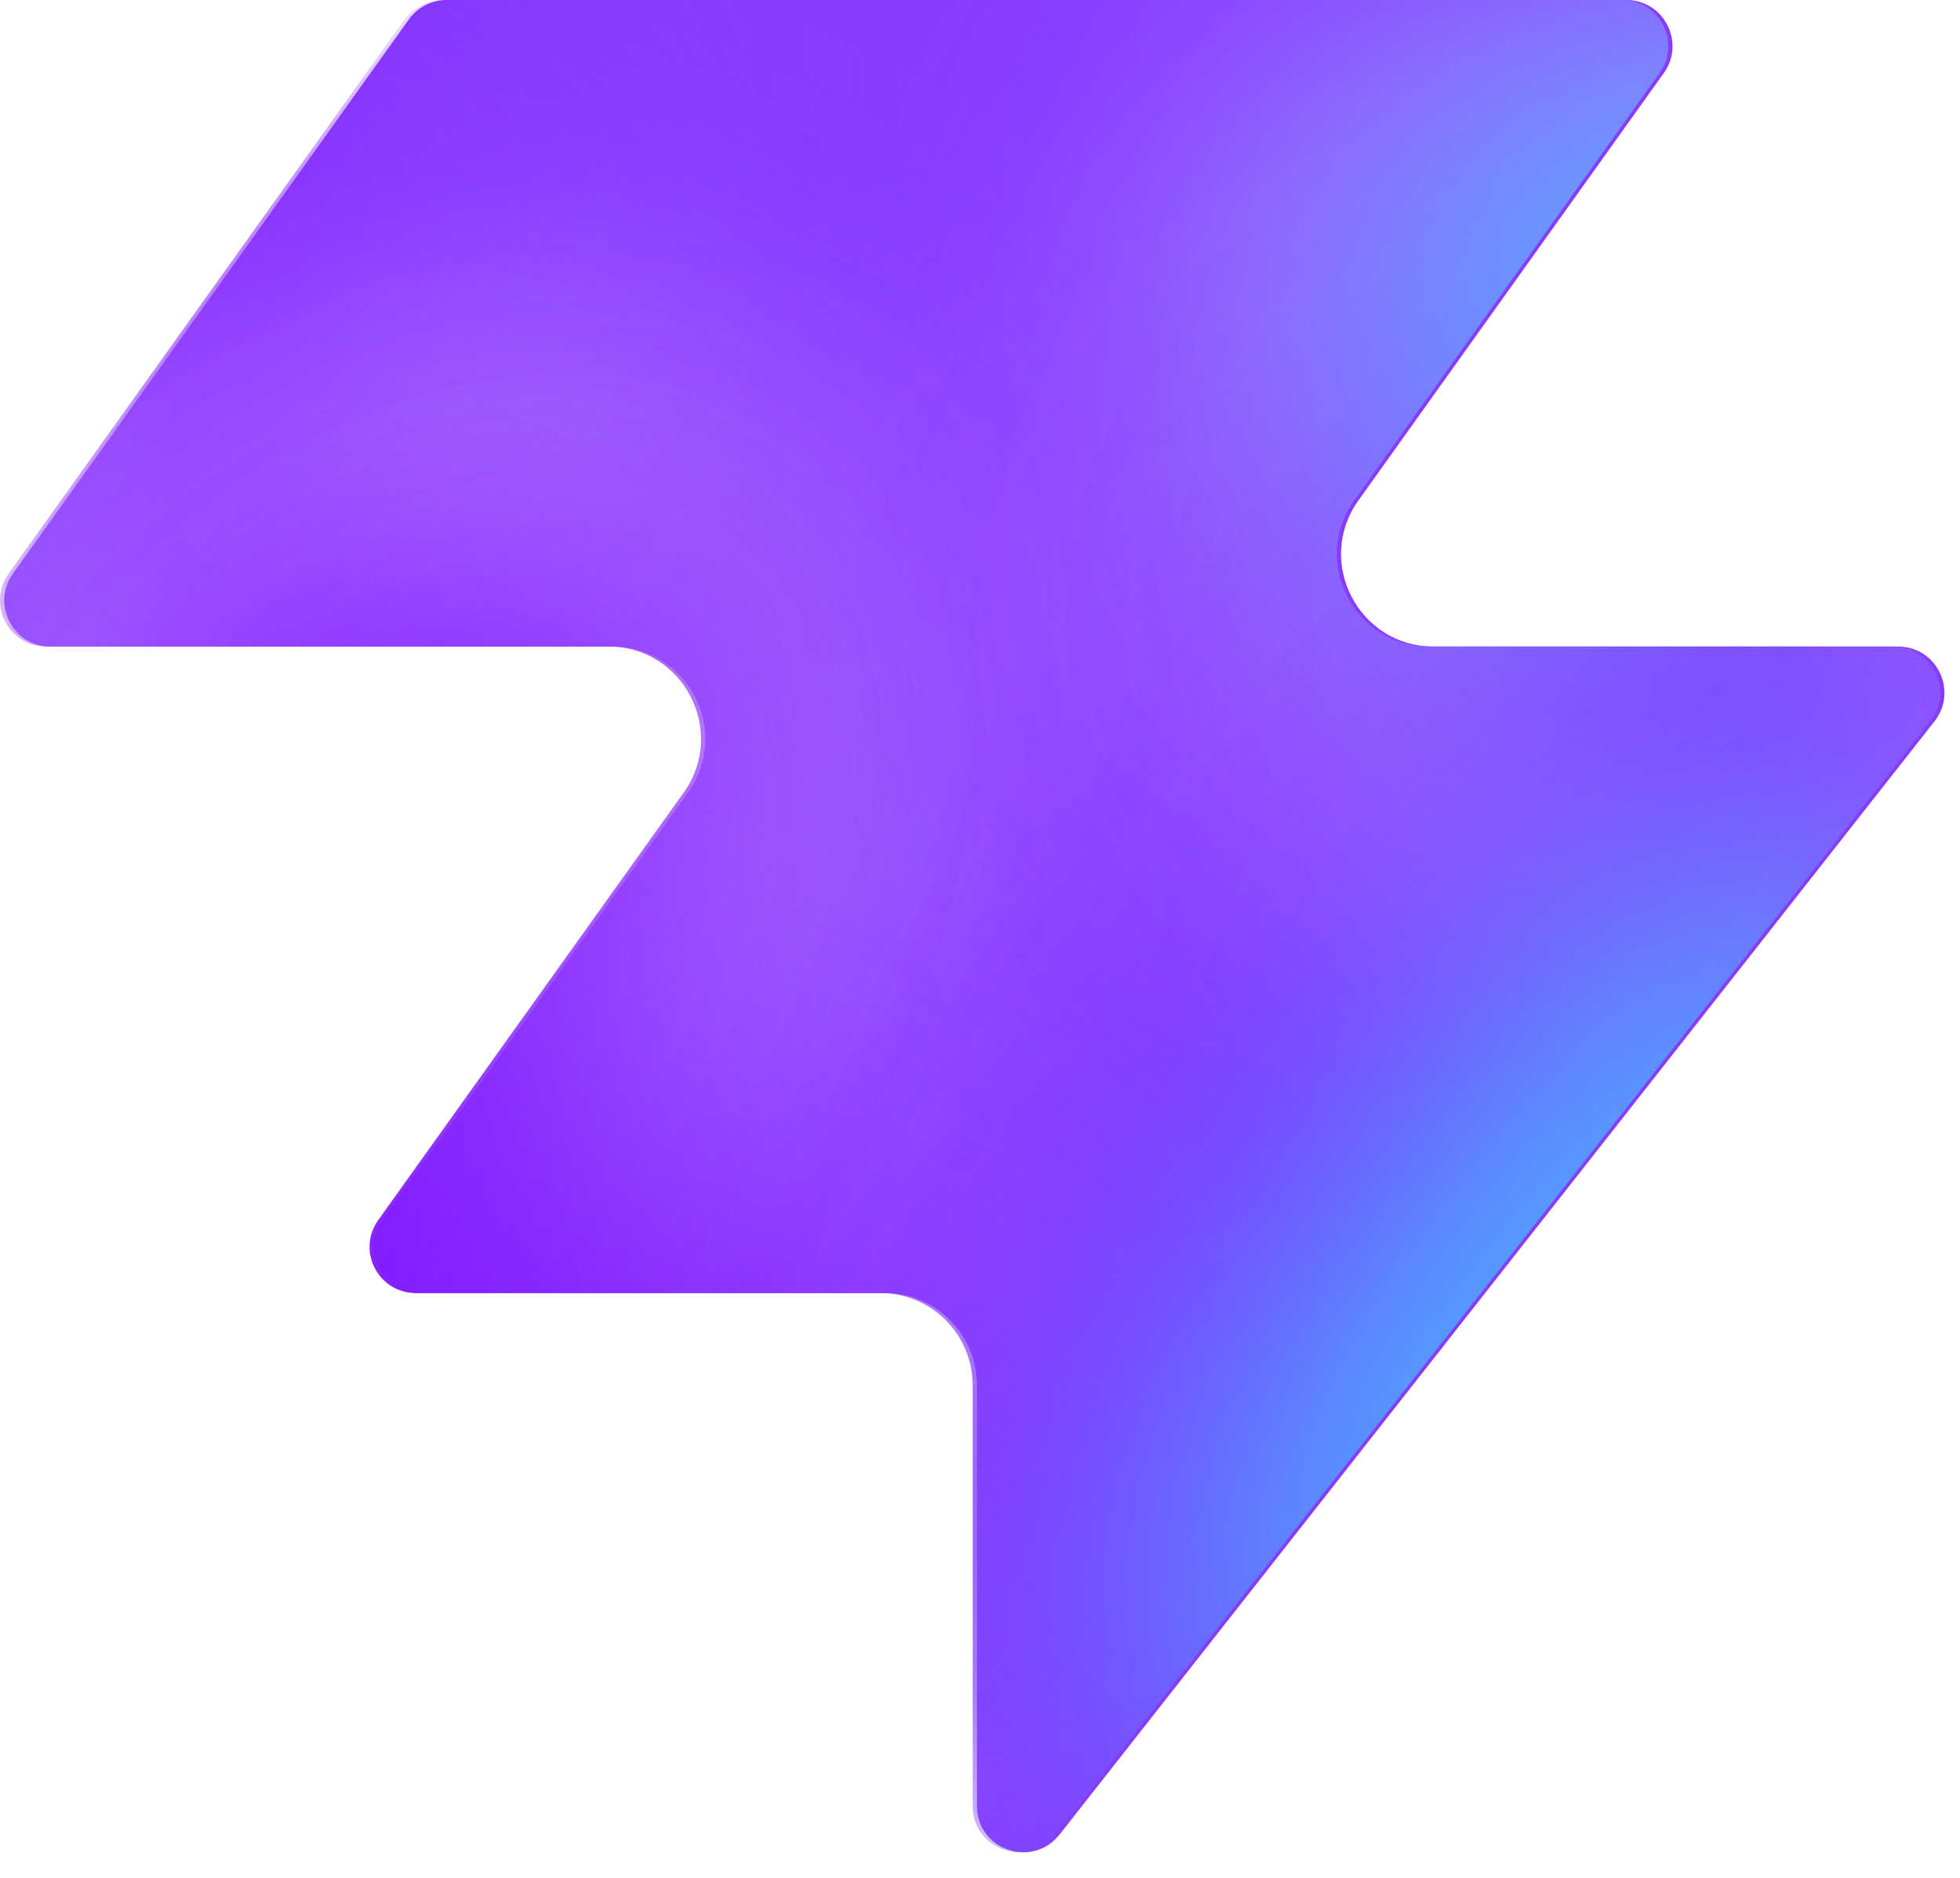
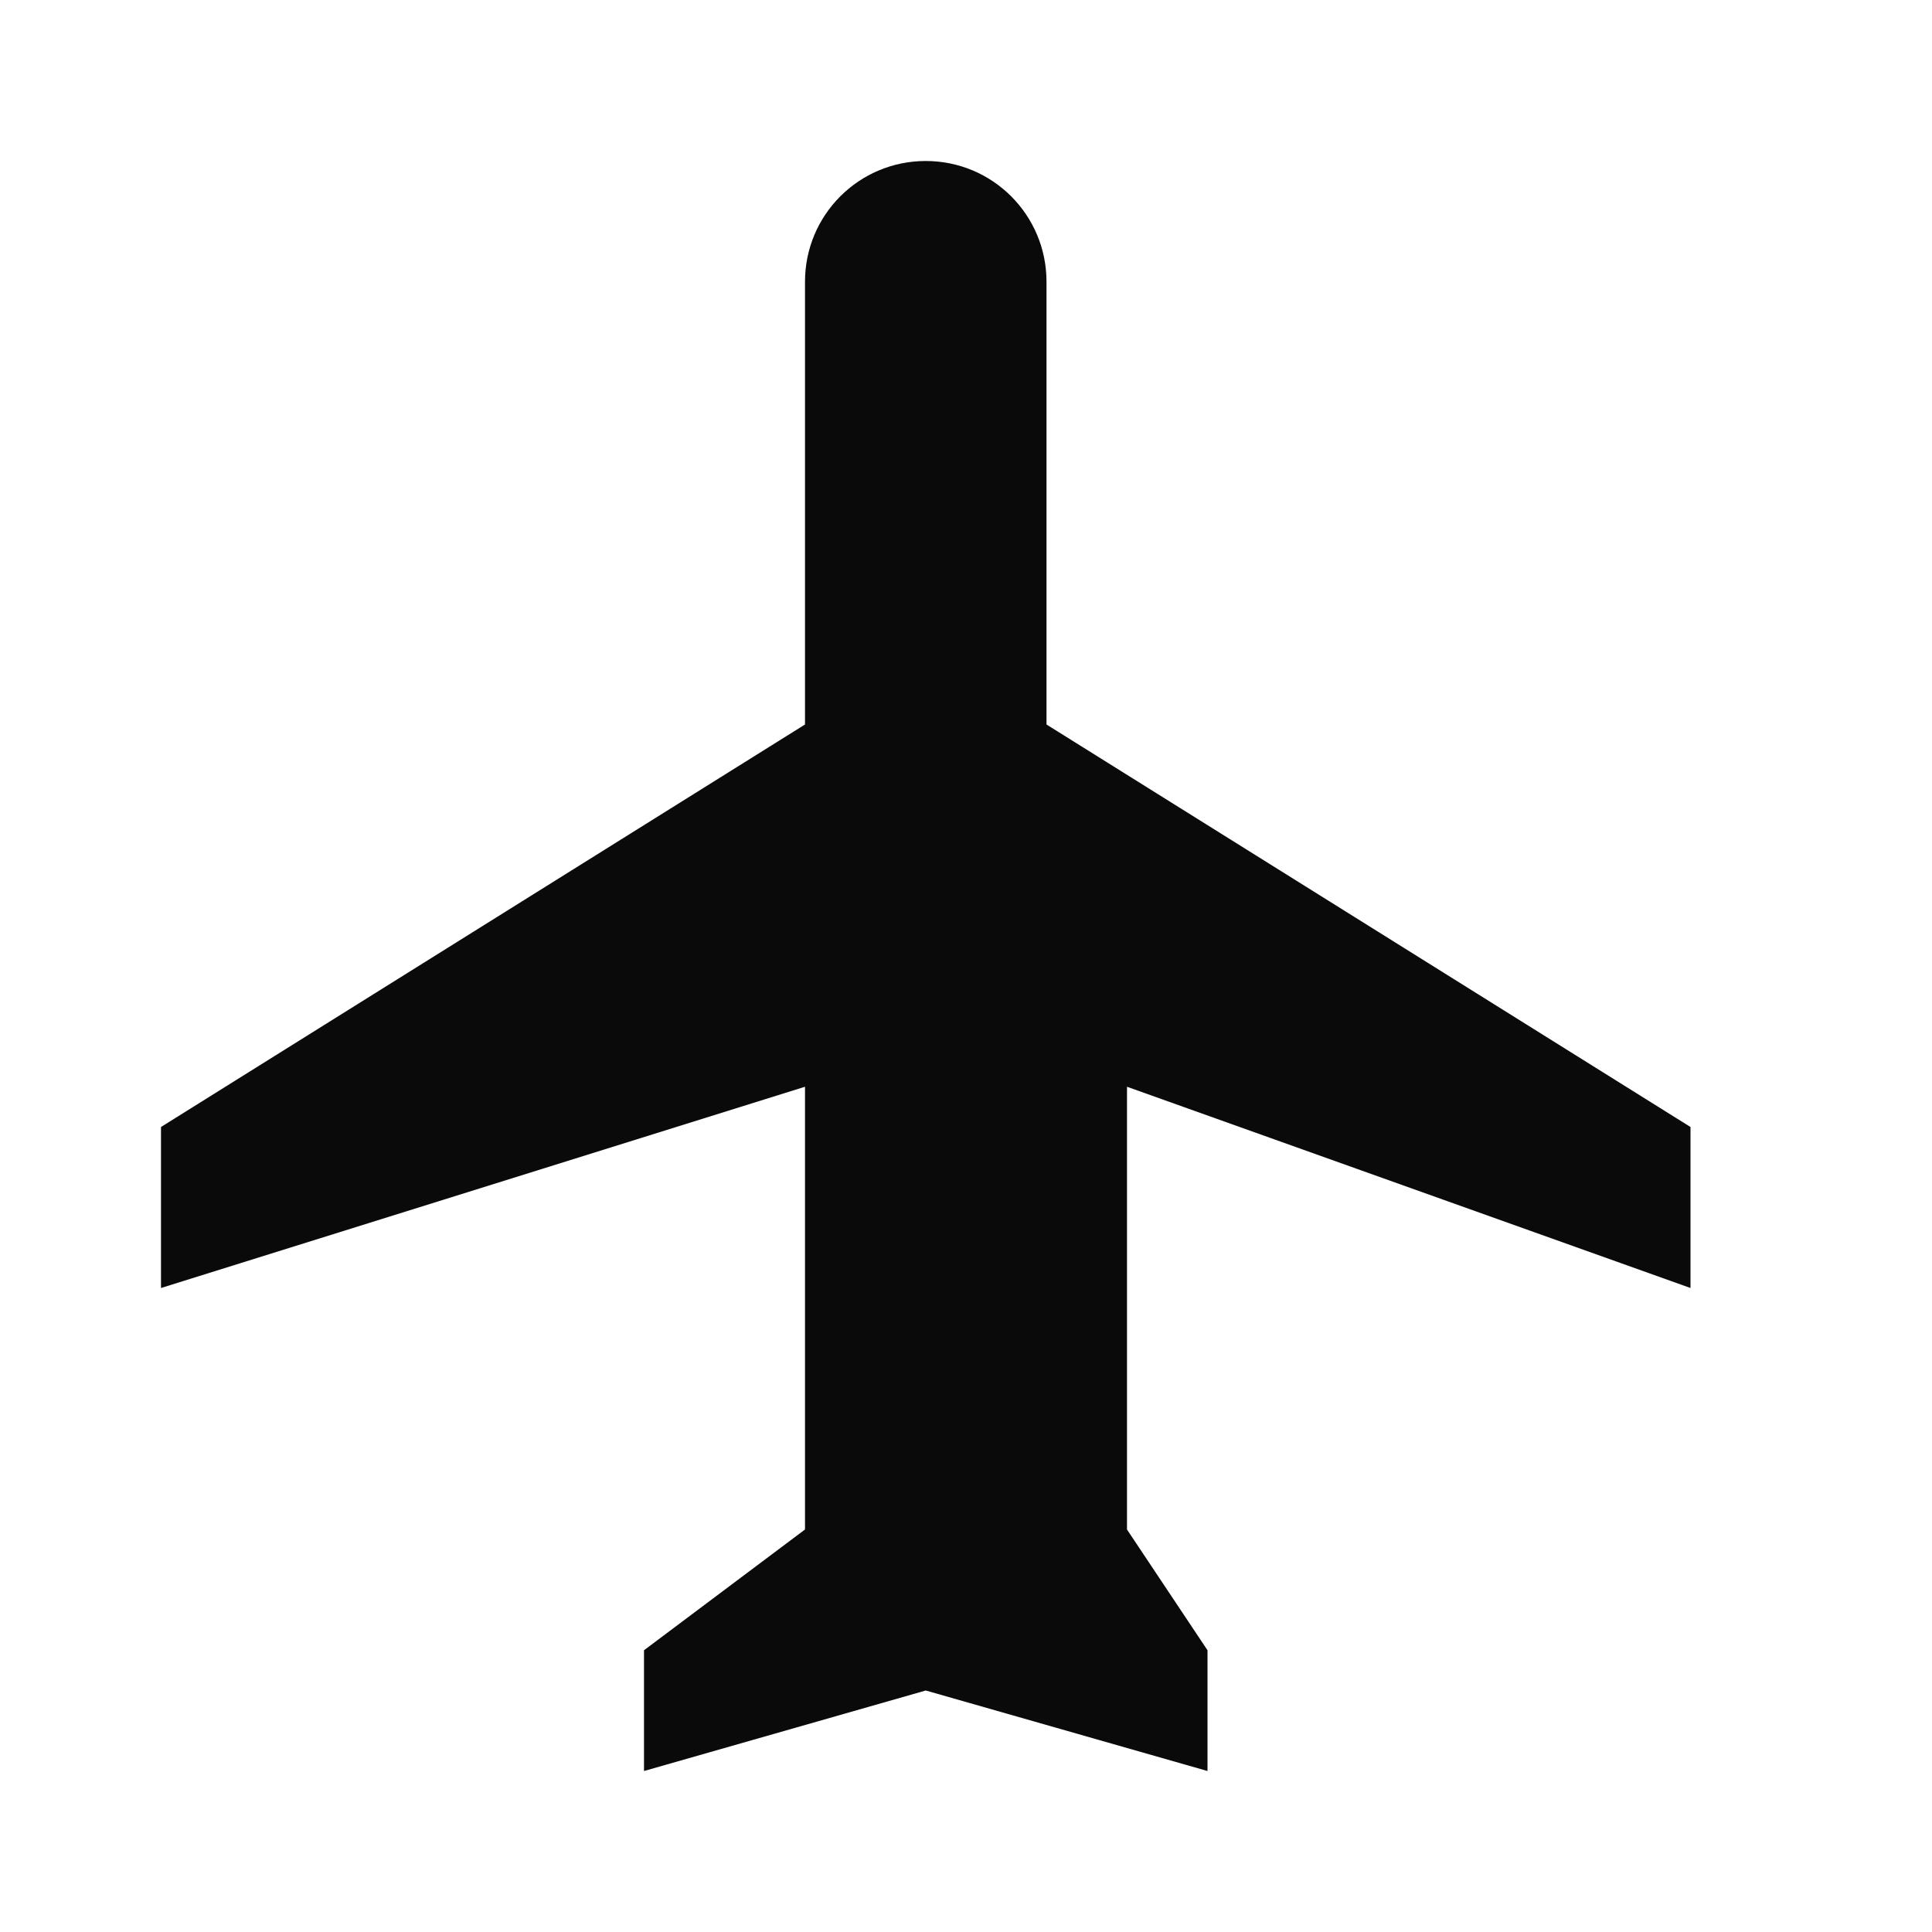
- <svg xmlns="http://www.w3.org/2000/svg" width="48" height="46" fill="none" viewBox="0 0 48 46">
-   <path fill="#863bff" d="M25.946 44.938c-.664.845-2.021.375-2.021-.698V33.937a2.26 2.26 0 0 0-2.262-2.262H10.287c-.92 0-1.456-1.04-.92-1.788l7.48-10.471c1.07-1.497 0-3.578-1.842-3.578H1.237c-.92 0-1.456-1.04-.92-1.788L10.013.474c.214-.297.556-.474.92-.474h28.894c.92 0 1.456 1.04.92 1.788l-7.48 10.471c-1.07 1.498 0 3.579 1.842 3.579h11.377c.943 0 1.473 1.088.89 1.83L25.947 44.94z" style="fill:#863bff;fill:color(display-p3 .525 .23 1);fill-opacity:1" />
-   <mask id="a" width="48" height="46" x="0" y="0" maskUnits="userSpaceOnUse" style="mask-type:alpha">
-     <path fill="#000" d="M25.842 44.938c-.664.844-2.021.375-2.021-.698V33.937a2.26 2.26 0 0 0-2.262-2.262H10.183c-.92 0-1.456-1.04-.92-1.788l7.48-10.471c1.07-1.498 0-3.579-1.842-3.579H1.133c-.92 0-1.456-1.04-.92-1.787L9.91.473c.214-.297.556-.474.92-.474h28.894c.92 0 1.456 1.04.92 1.788l-7.48 10.471c-1.07 1.498 0 3.578 1.842 3.578h11.377c.943 0 1.473 1.088.89 1.832L25.843 44.94z" style="fill:#000;fill-opacity:1" />
-   </mask>
-   <g mask="url(#a)">
-     <g filter="url(#b)">
-       <ellipse cx="5.508" cy="14.704" fill="#ede6ff" rx="5.508" ry="14.704" style="fill:#ede6ff;fill:color(display-p3 .927 .903 1);fill-opacity:1" transform="matrix(.00324 1 1 -.00324 -4.47 31.516)" />
-     </g>
-     <g filter="url(#c)">
-       <ellipse cx="10.399" cy="29.851" fill="#ede6ff" rx="10.399" ry="29.851" style="fill:#ede6ff;fill:color(display-p3 .927 .903 1);fill-opacity:1" transform="matrix(.00324 1 1 -.00324 -39.328 7.883)" />
-     </g>
-     <g filter="url(#d)">
-       <ellipse cx="5.508" cy="30.487" fill="#7e14ff" rx="5.508" ry="30.487" style="fill:#7e14ff;fill:color(display-p3 .492 .077 1);fill-opacity:1" transform="rotate(89.814 -25.913 -14.639)scale(1 -1)" />
-     </g>
-     <g filter="url(#e)">
-       <ellipse cx="5.508" cy="30.599" fill="#7e14ff" rx="5.508" ry="30.599" style="fill:#7e14ff;fill:color(display-p3 .492 .077 1);fill-opacity:1" transform="rotate(89.814 -32.644 -3.334)scale(1 -1)" />
-     </g>
-     <g filter="url(#f)">
-       <ellipse cx="5.508" cy="30.599" fill="#7e14ff" rx="5.508" ry="30.599" style="fill:#7e14ff;fill:color(display-p3 .492 .077 1);fill-opacity:1" transform="matrix(.00324 1 1 -.00324 -34.34 30.47)" />
-     </g>
-     <g filter="url(#g)">
-       <ellipse cx="14.072" cy="22.078" fill="#ede6ff" rx="14.072" ry="22.078" style="fill:#ede6ff;fill:color(display-p3 .927 .903 1);fill-opacity:1" transform="rotate(93.35 24.506 48.493)scale(-1 1)" />
-     </g>
-     <g filter="url(#h)">
-       <ellipse cx="3.47" cy="21.501" fill="#7e14ff" rx="3.47" ry="21.501" style="fill:#7e14ff;fill:color(display-p3 .492 .077 1);fill-opacity:1" transform="rotate(89.009 28.708 47.59)scale(-1 1)" />
-     </g>
-     <g filter="url(#i)">
-       <ellipse cx="3.47" cy="21.501" fill="#7e14ff" rx="3.47" ry="21.501" style="fill:#7e14ff;fill:color(display-p3 .492 .077 1);fill-opacity:1" transform="rotate(89.009 28.708 47.59)scale(-1 1)" />
-     </g>
-     <g filter="url(#j)">
-       <ellipse cx=".387" cy="8.972" fill="#7e14ff" rx="4.407" ry="29.108" style="fill:#7e14ff;fill:color(display-p3 .492 .077 1);fill-opacity:1" transform="rotate(39.51 .387 8.972)" />
-     </g>
-     <g filter="url(#k)">
-       <ellipse cx="47.523" cy="-6.092" fill="#7e14ff" rx="4.407" ry="29.108" style="fill:#7e14ff;fill:color(display-p3 .492 .077 1);fill-opacity:1" transform="rotate(37.892 47.523 -6.092)" />
-     </g>
-     <g filter="url(#l)">
-       <ellipse cx="41.412" cy="6.333" fill="#47bfff" rx="5.971" ry="9.665" style="fill:#47bfff;fill:color(display-p3 .28 .748 1);fill-opacity:1" transform="rotate(37.892 41.412 6.333)" />
-     </g>
-     <g filter="url(#m)">
-       <ellipse cx="-1.879" cy="38.332" fill="#7e14ff" rx="4.407" ry="29.108" style="fill:#7e14ff;fill:color(display-p3 .492 .077 1);fill-opacity:1" transform="rotate(37.892 -1.88 38.332)" />
-     </g>
-     <g filter="url(#n)">
-       <ellipse cx="-1.879" cy="38.332" fill="#7e14ff" rx="4.407" ry="29.108" style="fill:#7e14ff;fill:color(display-p3 .492 .077 1);fill-opacity:1" transform="rotate(37.892 -1.88 38.332)" />
-     </g>
-     <g filter="url(#o)">
-       <ellipse cx="35.651" cy="29.907" fill="#7e14ff" rx="4.407" ry="29.108" style="fill:#7e14ff;fill:color(display-p3 .492 .077 1);fill-opacity:1" transform="rotate(37.892 35.651 29.907)" />
-     </g>
-     <g filter="url(#p)">
-       <ellipse cx="38.418" cy="32.4" fill="#47bfff" rx="5.971" ry="15.297" style="fill:#47bfff;fill:color(display-p3 .28 .748 1);fill-opacity:1" transform="rotate(37.892 38.418 32.4)" />
-     </g>
-   </g>
-   <defs>
-     <filter id="b" width="60.045" height="41.654" x="-19.77" y="16.149" color-interpolation-filters="sRGB" filterUnits="userSpaceOnUse">
-       <feFlood flood-opacity="0" result="BackgroundImageFix" />
-       <feBlend in="SourceGraphic" in2="BackgroundImageFix" result="shape" />
-       <feGaussianBlur result="effect1_foregroundBlur_2002_17158" stdDeviation="7.659" />
-     </filter>
-     <filter id="c" width="90.34" height="51.437" x="-54.613" y="-7.533" color-interpolation-filters="sRGB" filterUnits="userSpaceOnUse">
-       <feFlood flood-opacity="0" result="BackgroundImageFix" />
-       <feBlend in="SourceGraphic" in2="BackgroundImageFix" result="shape" />
-       <feGaussianBlur result="effect1_foregroundBlur_2002_17158" stdDeviation="7.659" />
-     </filter>
-     <filter id="d" width="79.355" height="29.4" x="-49.64" y="2.03" color-interpolation-filters="sRGB" filterUnits="userSpaceOnUse">
-       <feFlood flood-opacity="0" result="BackgroundImageFix" />
-       <feBlend in="SourceGraphic" in2="BackgroundImageFix" result="shape" />
-       <feGaussianBlur result="effect1_foregroundBlur_2002_17158" stdDeviation="4.596" />
-     </filter>
-     <filter id="e" width="79.579" height="29.4" x="-45.045" y="20.029" color-interpolation-filters="sRGB" filterUnits="userSpaceOnUse">
-       <feFlood flood-opacity="0" result="BackgroundImageFix" />
-       <feBlend in="SourceGraphic" in2="BackgroundImageFix" result="shape" />
-       <feGaussianBlur result="effect1_foregroundBlur_2002_17158" stdDeviation="4.596" />
-     </filter>
-     <filter id="f" width="79.579" height="29.4" x="-43.513" y="21.178" color-interpolation-filters="sRGB" filterUnits="userSpaceOnUse">
-       <feFlood flood-opacity="0" result="BackgroundImageFix" />
-       <feBlend in="SourceGraphic" in2="BackgroundImageFix" result="shape" />
-       <feGaussianBlur result="effect1_foregroundBlur_2002_17158" stdDeviation="4.596" />
-     </filter>
-     <filter id="g" width="74.749" height="58.852" x="15.756" y="-17.901" color-interpolation-filters="sRGB" filterUnits="userSpaceOnUse">
-       <feFlood flood-opacity="0" result="BackgroundImageFix" />
-       <feBlend in="SourceGraphic" in2="BackgroundImageFix" result="shape" />
-       <feGaussianBlur result="effect1_foregroundBlur_2002_17158" stdDeviation="7.659" />
-     </filter>
-     <filter id="h" width="61.377" height="25.362" x="23.548" y="2.284" color-interpolation-filters="sRGB" filterUnits="userSpaceOnUse">
-       <feFlood flood-opacity="0" result="BackgroundImageFix" />
-       <feBlend in="SourceGraphic" in2="BackgroundImageFix" result="shape" />
-       <feGaussianBlur result="effect1_foregroundBlur_2002_17158" stdDeviation="4.596" />
-     </filter>
-     <filter id="i" width="61.377" height="25.362" x="23.548" y="2.284" color-interpolation-filters="sRGB" filterUnits="userSpaceOnUse">
-       <feFlood flood-opacity="0" result="BackgroundImageFix" />
-       <feBlend in="SourceGraphic" in2="BackgroundImageFix" result="shape" />
-       <feGaussianBlur result="effect1_foregroundBlur_2002_17158" stdDeviation="4.596" />
-     </filter>
-     <filter id="j" width="56.045" height="63.649" x="-27.636" y="-22.853" color-interpolation-filters="sRGB" filterUnits="userSpaceOnUse">
-       <feFlood flood-opacity="0" result="BackgroundImageFix" />
-       <feBlend in="SourceGraphic" in2="BackgroundImageFix" result="shape" />
-       <feGaussianBlur result="effect1_foregroundBlur_2002_17158" stdDeviation="4.596" />
-     </filter>
-     <filter id="k" width="54.814" height="64.646" x="20.116" y="-38.415" color-interpolation-filters="sRGB" filterUnits="userSpaceOnUse">
-       <feFlood flood-opacity="0" result="BackgroundImageFix" />
-       <feBlend in="SourceGraphic" in2="BackgroundImageFix" result="shape" />
-       <feGaussianBlur result="effect1_foregroundBlur_2002_17158" stdDeviation="4.596" />
-     </filter>
-     <filter id="l" width="33.541" height="35.313" x="24.641" y="-11.323" color-interpolation-filters="sRGB" filterUnits="userSpaceOnUse">
-       <feFlood flood-opacity="0" result="BackgroundImageFix" />
-       <feBlend in="SourceGraphic" in2="BackgroundImageFix" result="shape" />
-       <feGaussianBlur result="effect1_foregroundBlur_2002_17158" stdDeviation="4.596" />
-     </filter>
-     <filter id="m" width="54.814" height="64.646" x="-29.286" y="6.009" color-interpolation-filters="sRGB" filterUnits="userSpaceOnUse">
-       <feFlood flood-opacity="0" result="BackgroundImageFix" />
-       <feBlend in="SourceGraphic" in2="BackgroundImageFix" result="shape" />
-       <feGaussianBlur result="effect1_foregroundBlur_2002_17158" stdDeviation="4.596" />
-     </filter>
-     <filter id="n" width="54.814" height="64.646" x="-29.286" y="6.009" color-interpolation-filters="sRGB" filterUnits="userSpaceOnUse">
-       <feFlood flood-opacity="0" result="BackgroundImageFix" />
-       <feBlend in="SourceGraphic" in2="BackgroundImageFix" result="shape" />
-       <feGaussianBlur result="effect1_foregroundBlur_2002_17158" stdDeviation="4.596" />
-     </filter>
-     <filter id="o" width="54.814" height="64.646" x="8.244" y="-2.416" color-interpolation-filters="sRGB" filterUnits="userSpaceOnUse">
-       <feFlood flood-opacity="0" result="BackgroundImageFix" />
-       <feBlend in="SourceGraphic" in2="BackgroundImageFix" result="shape" />
-       <feGaussianBlur result="effect1_foregroundBlur_2002_17158" stdDeviation="4.596" />
-     </filter>
-     <filter id="p" width="39.409" height="43.623" x="18.713" y="10.588" color-interpolation-filters="sRGB" filterUnits="userSpaceOnUse">
-       <feFlood flood-opacity="0" result="BackgroundImageFix" />
-       <feBlend in="SourceGraphic" in2="BackgroundImageFix" result="shape" />
-       <feGaussianBlur result="effect1_foregroundBlur_2002_17158" stdDeviation="4.596" />
-     </filter>
-   </defs>
+ <svg xmlns="http://www.w3.org/2000/svg" viewBox="0 0 24 24" width="32" height="32">
+   <path fill="#0a0a0a" d="M21 16v-2l-8-5V3.5c0-.83-.67-1.5-1.5-1.5S10 2.67 10 3.5V9l-8 5v2l8-2.5V19l-2 1.5V22l3.5-1 3.5 1v-1.5L14 19v-5.5l7 2.5z" />
</svg>
